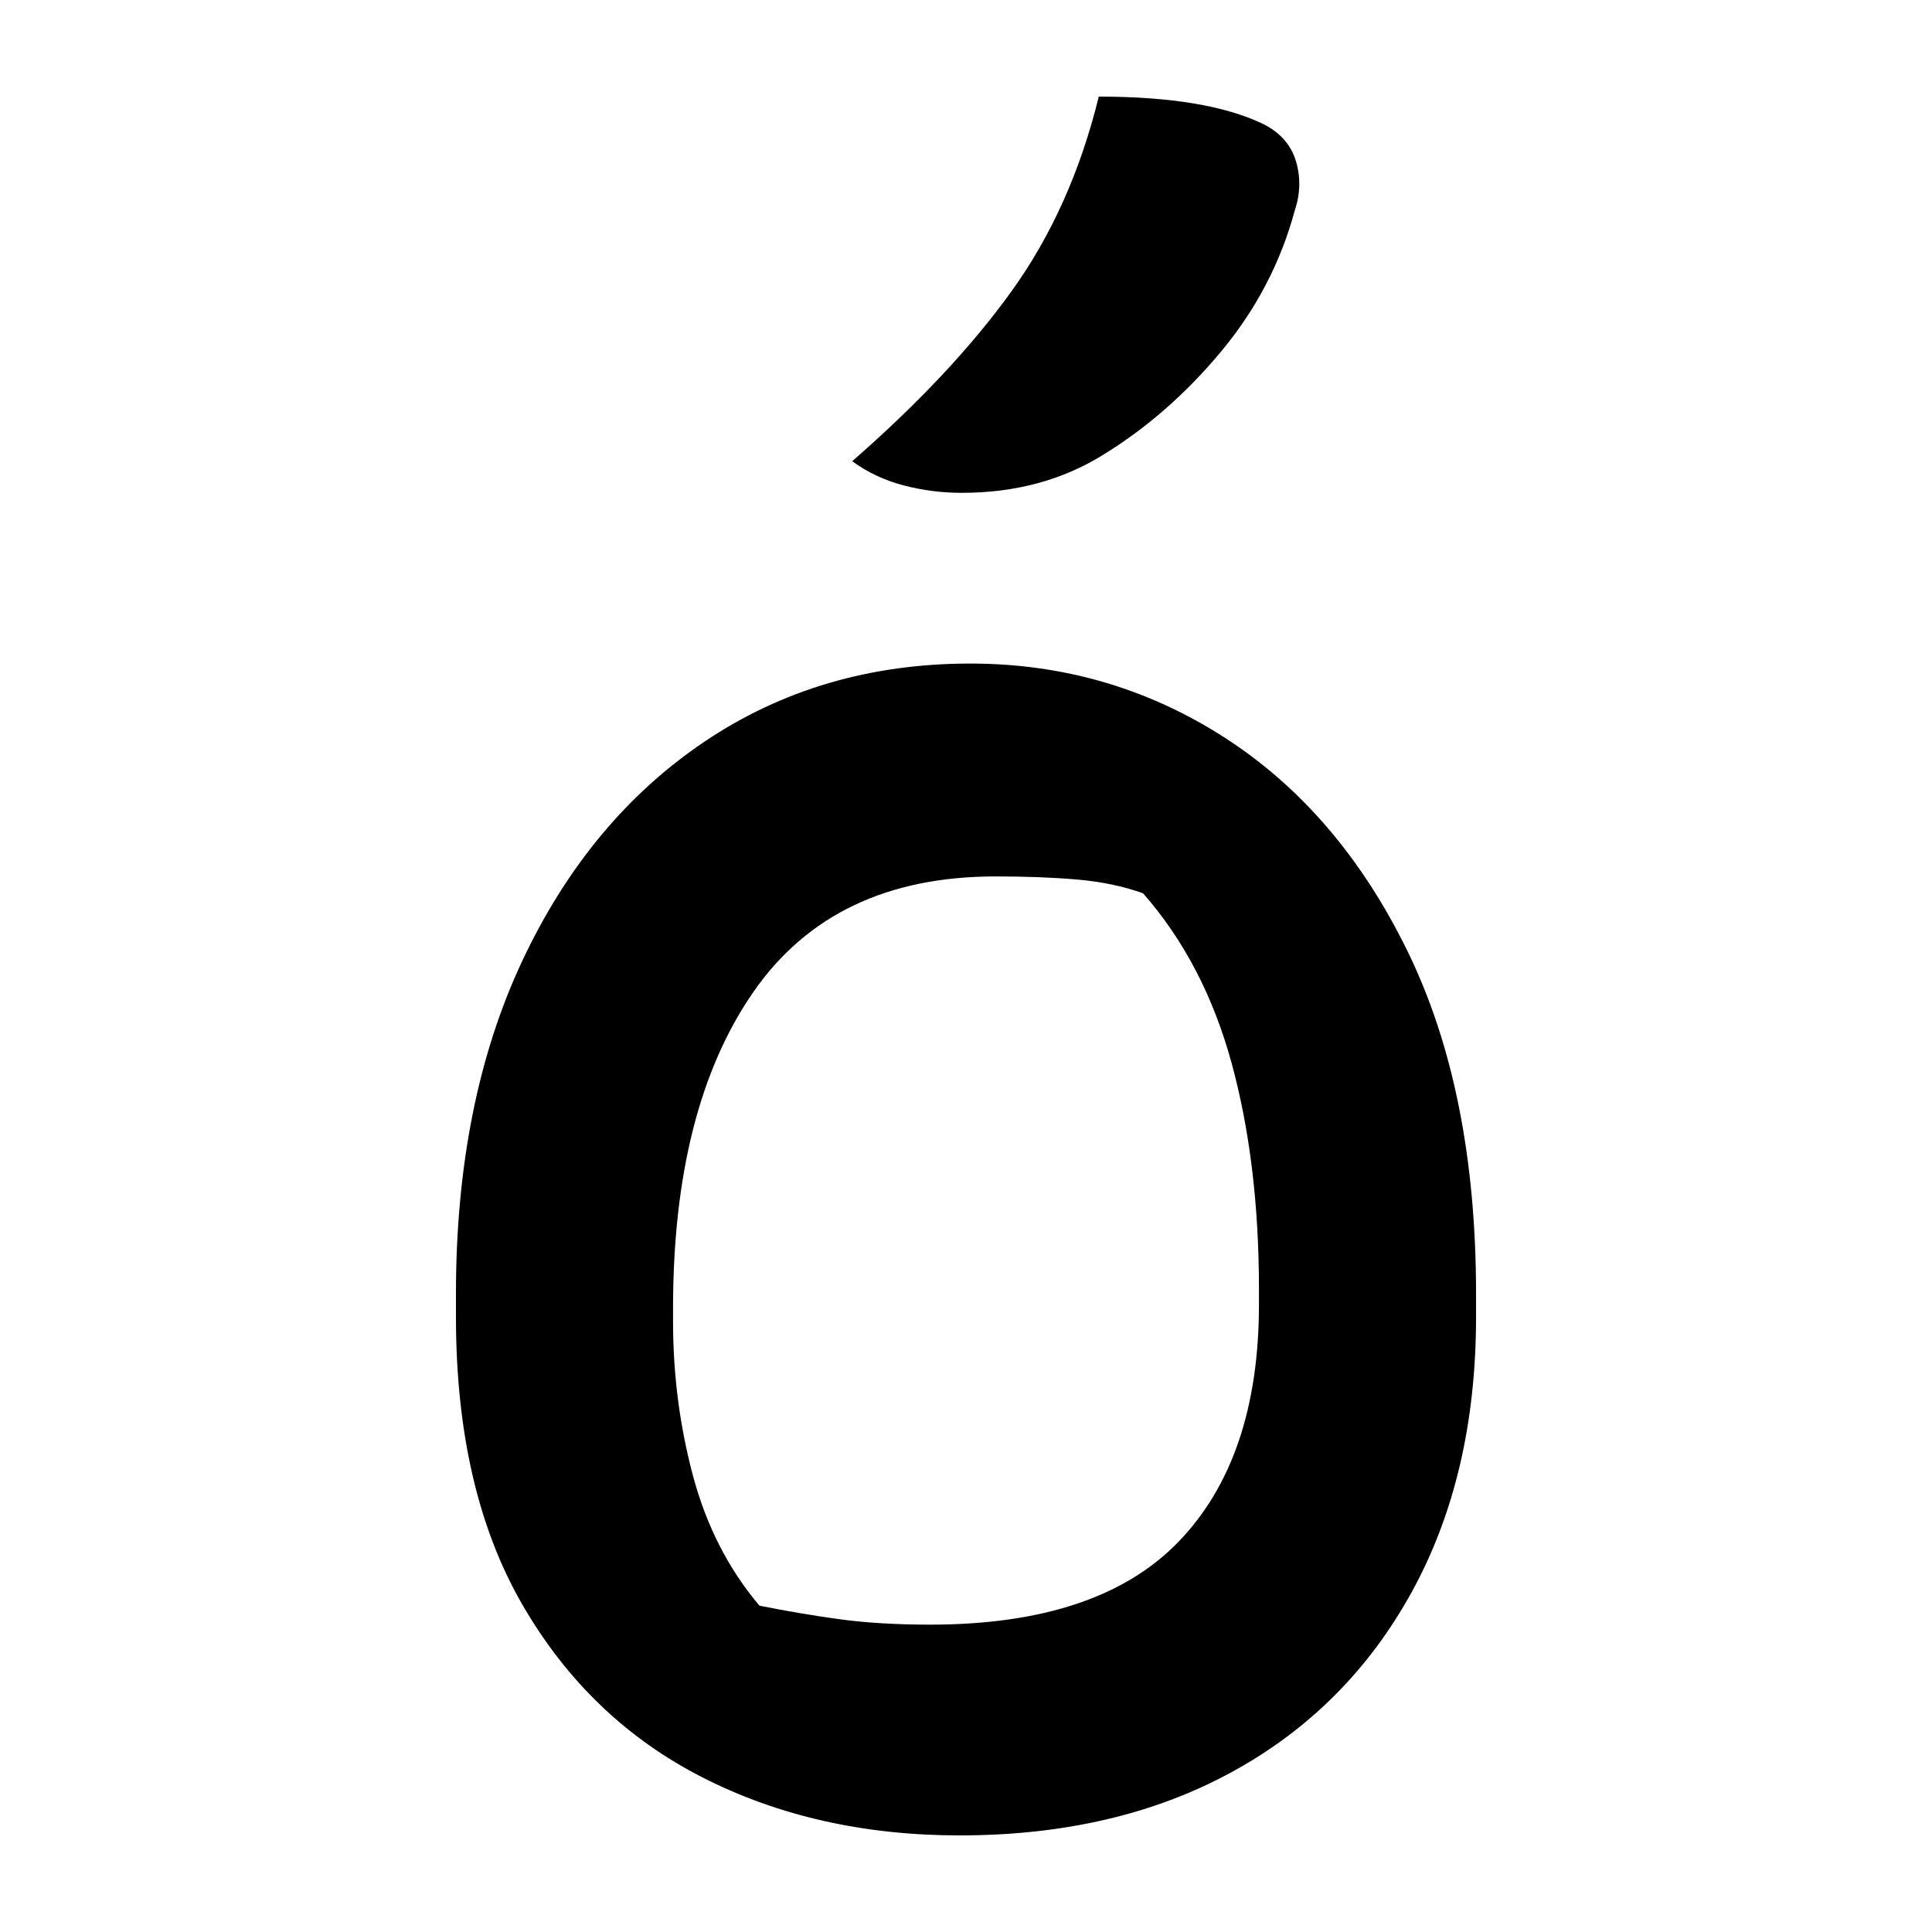
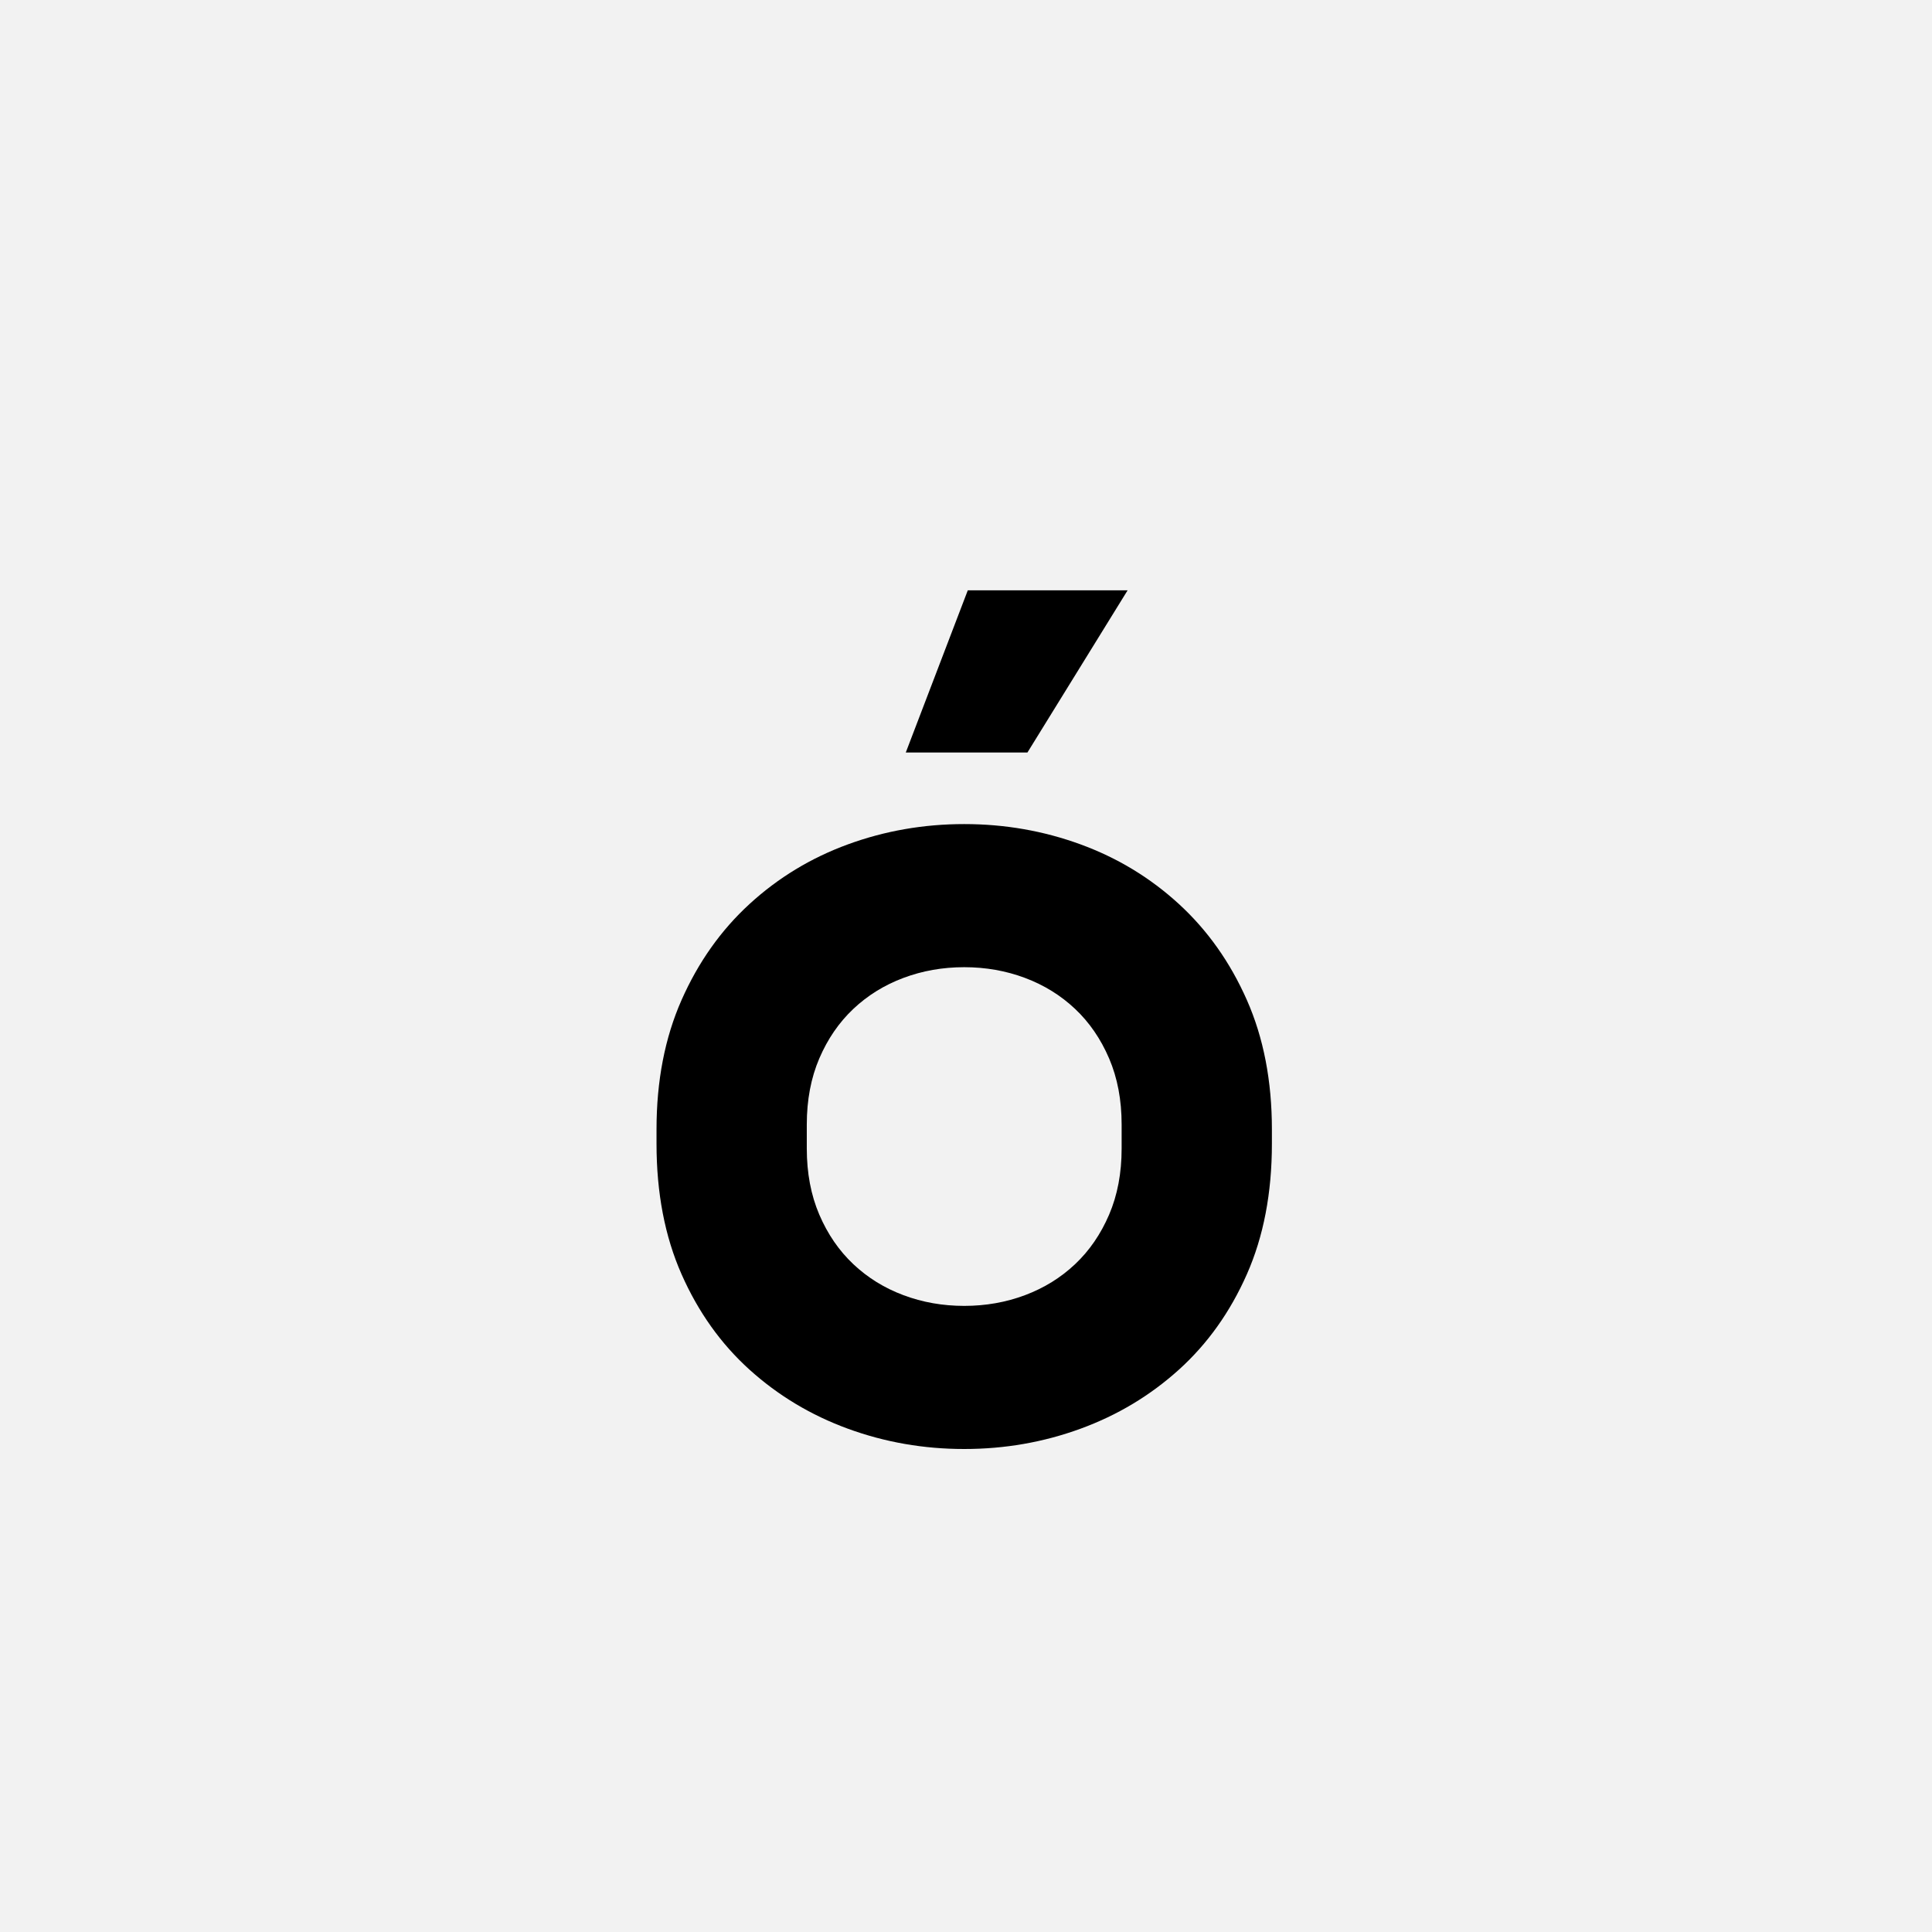
<svg xmlns="http://www.w3.org/2000/svg" width="1000" height="1000" viewBox="0 0 1000 1000" version="1.1">
-   <path d="M151,272.5 c22.0,0,42.08,-5.83,60.25,-17.5 c18.17,-11.67,32.67,-28.58,43.5,-50.75 c10.83,-22.17,16.25,-49.25,16.25,-81.25 l0,-5.5 c0,-25.0,-5.08,-46.75,-15.25,-65.25 c-10.17,-18.5,-24.42,-32.75,-42.75,-42.75 c-18.33,-10.0,-39.83,-15,-64.5,-15 c-22.67,0,-43.0,4.58,-61,13.75 c-18.0,9.17,-32.25,22.83,-42.75,41 c-10.5,18.17,-15.75,40.92,-15.75,68.25 l0,5.5 c0,30.33,5.25,56.67,15.75,79 c10.5,22.33,24.92,39.67,43.25,52 c18.33,12.33,39.33,18.5,63,18.5 Z M157,222 c-25.67,0,-44.83,-9.17,-57.5,-27.5 c-12.67,-18.33,-19,-43.33,-19,-75 l0,-3 c0,-12.67,1.58,-24.92,4.75,-36.75 c3.17,-11.83,8.42,-22.08,15.75,-30.75 c6.67,-1.33,13.08,-2.42,19.25,-3.25 c6.17,-0.83,13.25,-1.25,21.25,-1.25 c26.67,0,46.33,6.58,59,19.75 c12.67,13.17,19,31.92,19,56.25 l0,3.5 c0,20.0,-2.17,37.92,-6.5,53.75 c-4.33,15.83,-11.33,29.25,-21,40.25 c-4.67,1.67,-9.83,2.75,-15.5,3.25 c-5.67,0.5,-12.17,0.75,-19.5,0.75 Z M181.5,407 c17.0,0,30.0,-2.17,39,-6.5 c4.0,-2.0,6.58,-4.92,7.75,-8.75 c1.17,-3.83,1.08,-7.75,-0.25,-11.75 c-3.33,-12.33,-9.17,-23.5,-17.5,-33.5 c-8.33,-10.0,-17.67,-18.17,-28,-24.5 c-9.67,-6.0,-20.83,-9,-33.5,-9 c-4.67,0,-9.25,0.58,-13.75,1.75 c-4.5,1.17,-8.58,3.08,-12.25,5.75 c15.67,13.67,28.25,27.08,37.75,40.25 c9.5,13.17,16.42,28.58,20.75,46.25 Z M181.5,407" fill="rgb(0,0,0)" transform="matrix(2.181818,0.0,0.0,-2.181818,172.7273,938.0)" />
+   <path d="M0,0 l1000,0 l0,1000 l-1000,0 Z M0,0" fill="rgb(242,242,242)" transform="matrix(1,0,0,-1,0,1000)" />
+   <path d="M564,242 c0,-41.33,-7,-77.83,-21,-109.5 c-14,-31.67,-33,-58.33,-57,-80 c-24,-21.67,-51.5,-38.17,-82.5,-49.5 c-31,-11.33,-63.5,-17,-97.5,-17 c-34,0,-66.5,5.67,-97.5,17 c-31,11.33,-58.5,27.83,-82.5,49.5 c-24,21.67,-43,48.33,-57,80 c-14,31.67,-21,68.17,-21,109.5 l0,12 c0,40.67,7,76.83,21,108.5 c14,31.67,33,58.5,57,80.5 c24,22,51.5,38.67,82.5,50 c31,11.33,63.5,17,97.5,17 c34,0,66.5,-5.67,97.5,-17 c31,-11.33,58.5,-28,82.5,-50 c24,-22,43,-48.83,57,-80.5 c14,-31.67,21,-67.83,21,-108.5 Z M306,106 c18,0,35,3,51,9 c16,6,30,14.67,42,26 c12,11.33,21.5,25.17,28.5,41.5 c7,16.33,10.5,34.83,10.5,55.5 l0,20 c0,20.67,-3.5,39.17,-10.5,55.5 c-7,16.33,-16.5,30.17,-28.5,41.5 c-12,11.33,-26,20,-42,26 c-16,6,-33,9,-51,9 c-18,0,-35,-3,-51,-9 c-16,-6,-30,-14.67,-42,-26 c-12,-11.33,-21.5,-25.17,-28.5,-41.5 c-7,-16.33,-10.5,-34.83,-10.5,-55.5 l0,-20 c0,-20.67,3.5,-39.17,10.5,-55.5 c7,-16.33,16.5,-30.17,28.5,-41.5 c12,-11.33,26,-20,42,-26 c16,-6,33,-9,51,-9 Z M309,706 l134,0 l-84,-136 l-102,0 Z M309,706" fill="rgb(0,0,0)" transform="matrix(0.617284,0.0,0.0,-0.617284,310.1852,741.358)" />
</svg>
